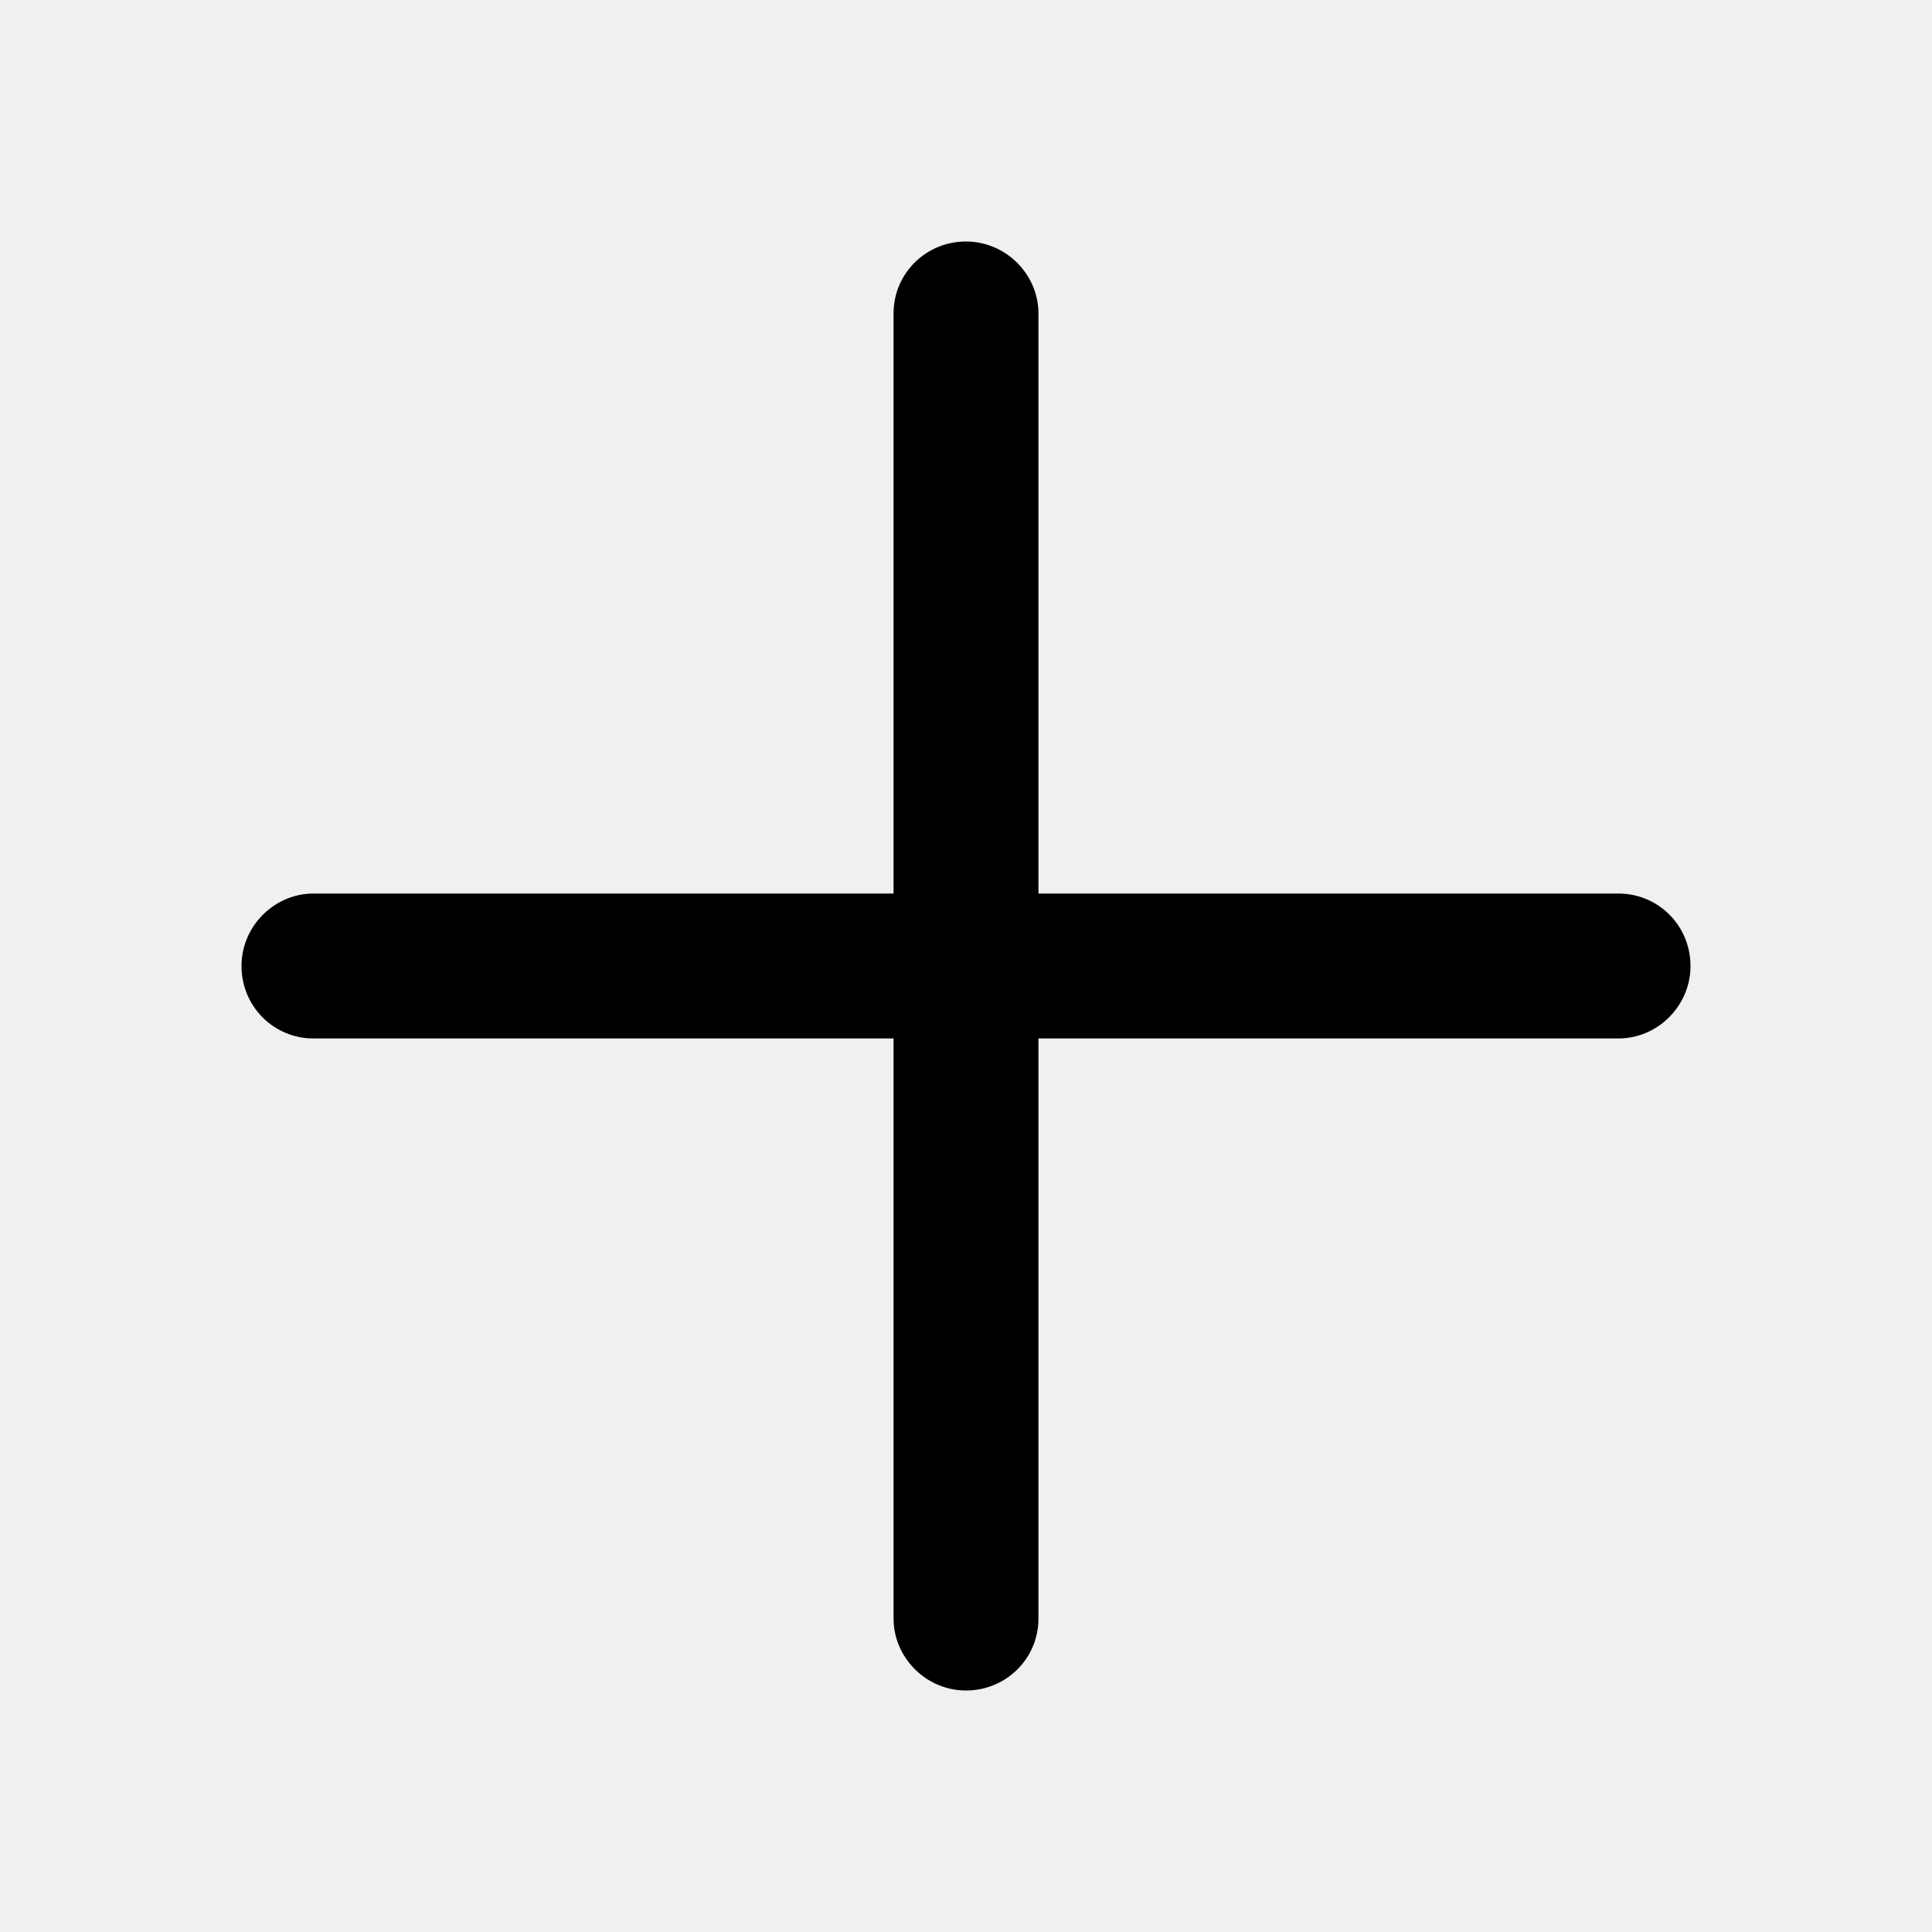
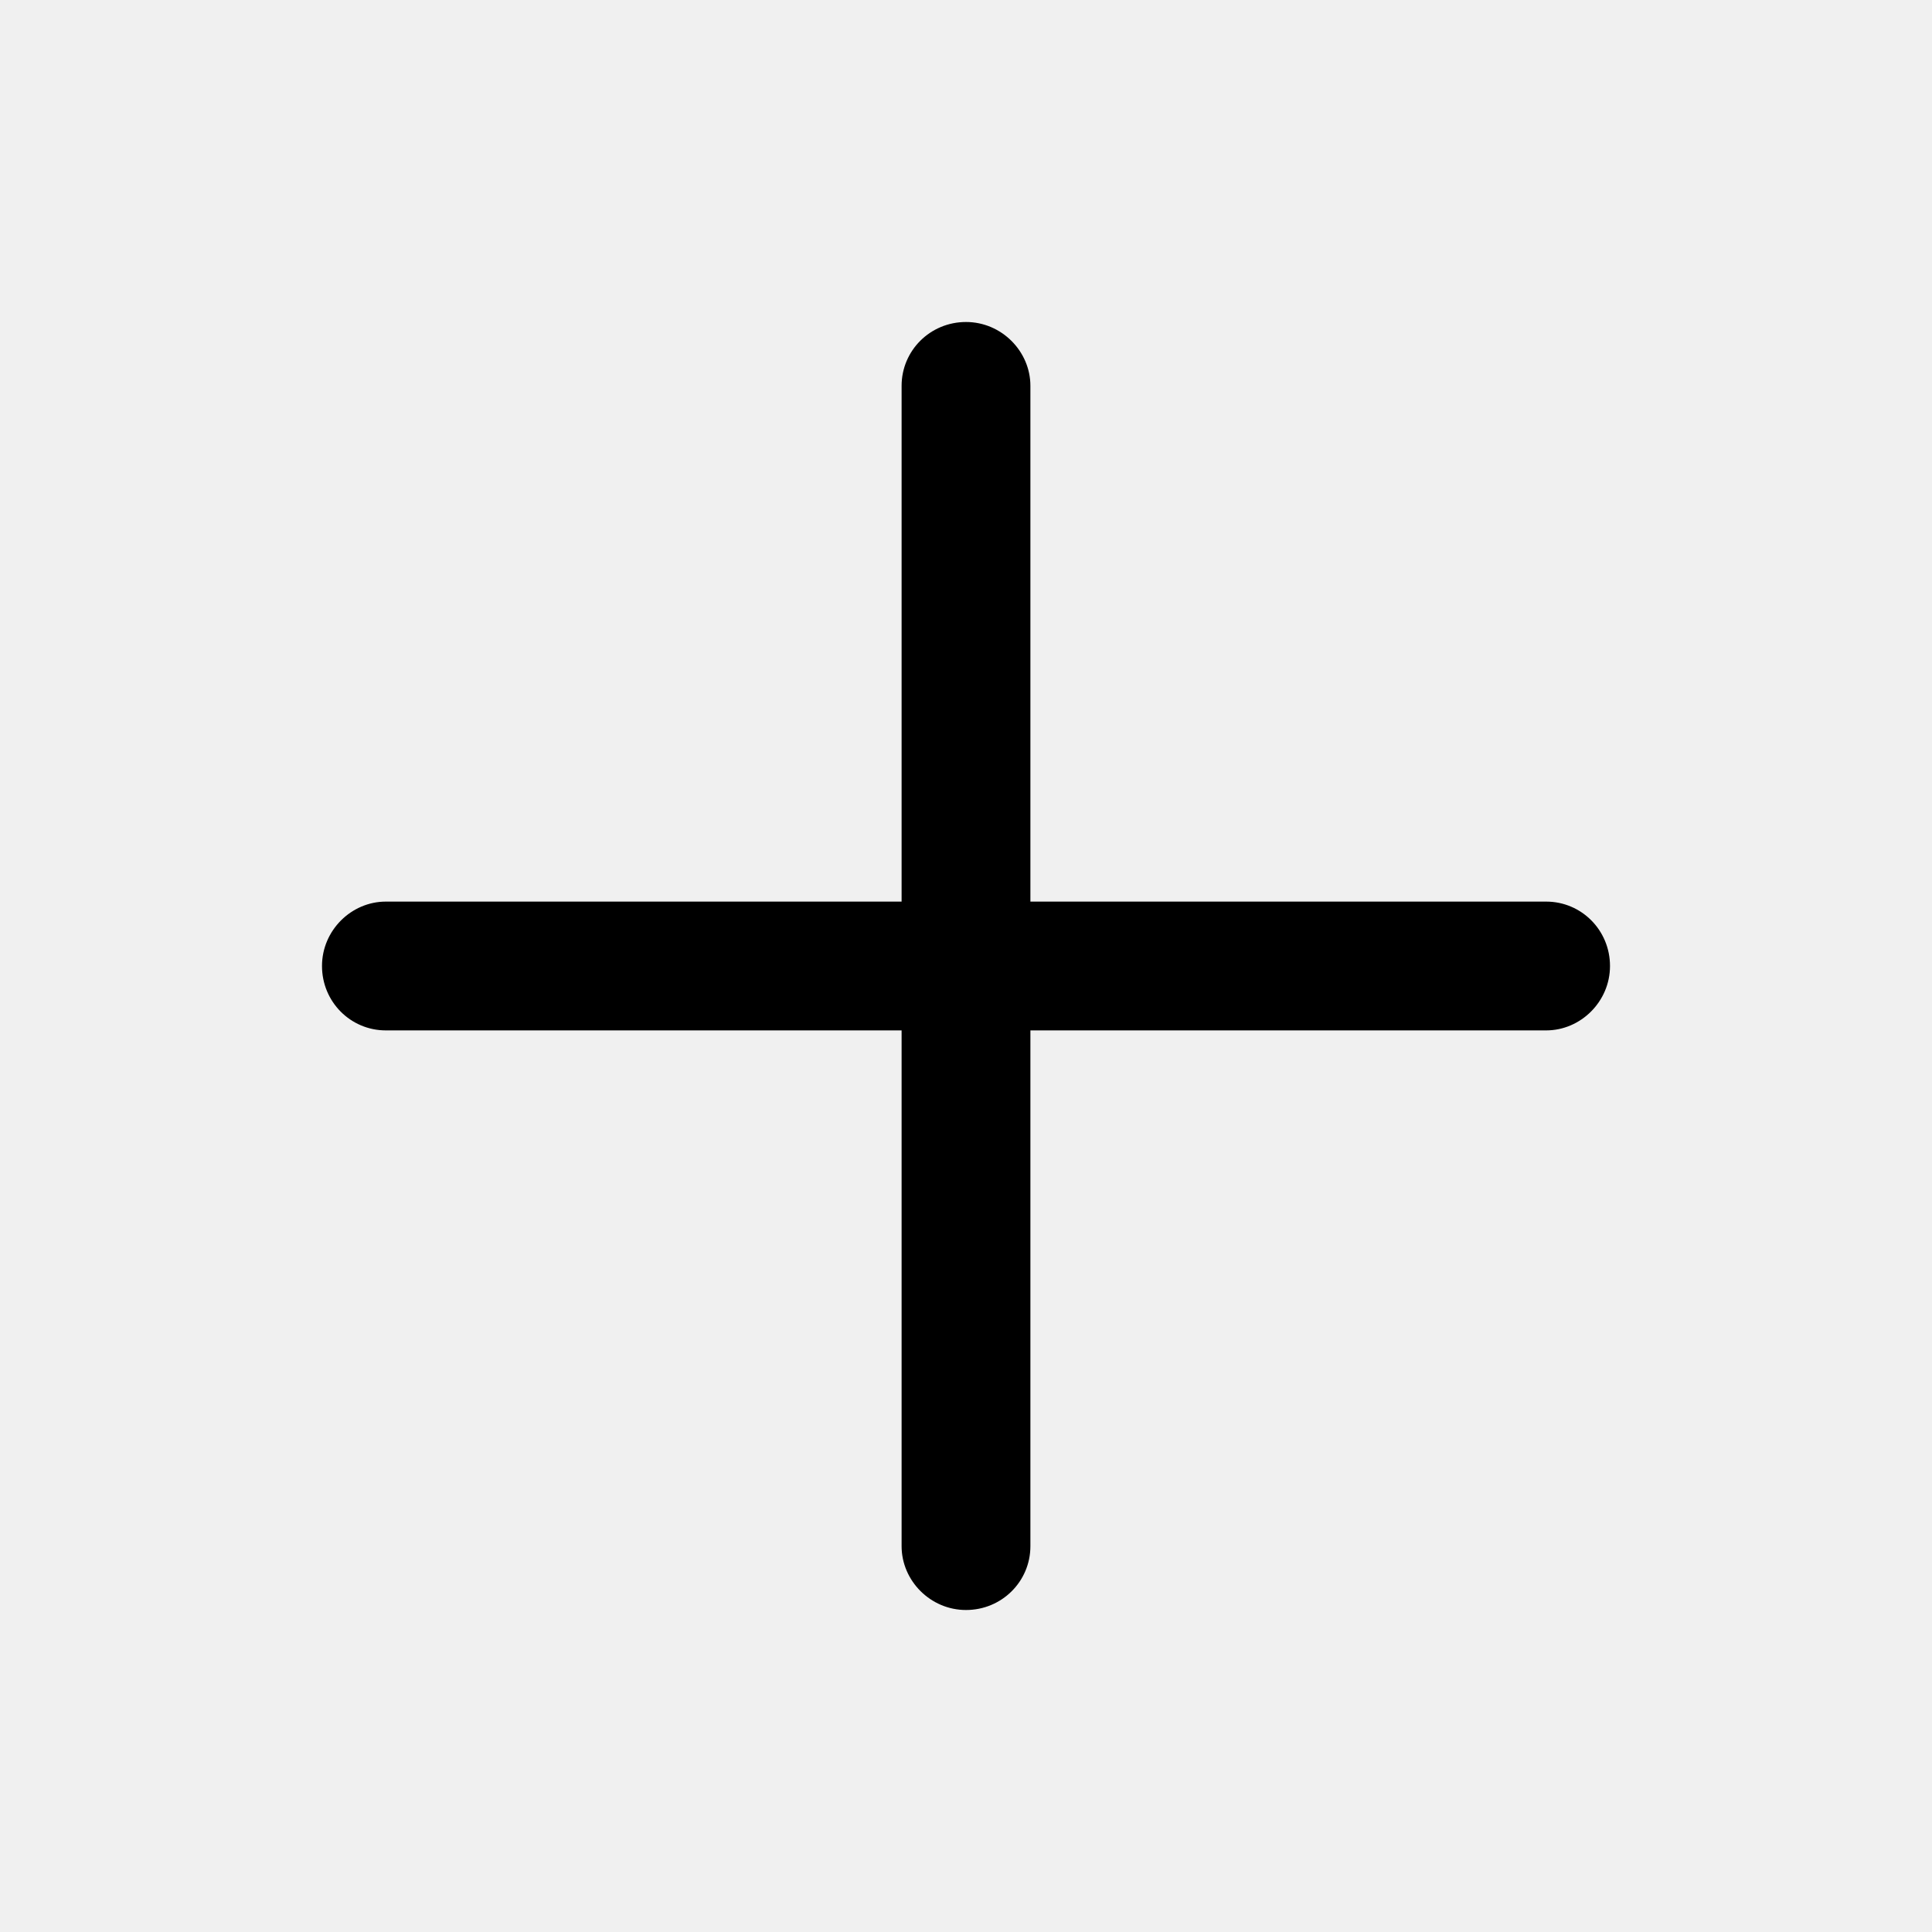
<svg xmlns="http://www.w3.org/2000/svg" xmlns:xlink="http://www.w3.org/1999/xlink" width="24px" height="24px" viewBox="0 0 24 24" version="1.1">
  <defs>
-     <path d="M11.1,11.1 L11.1,3.893 C11.1,3.4 11.499,3 12,3 C12.497,3 12.9,3.41 12.9,3.893 L12.9,11.1 L20.107,11.1 C20.6,11.1 21,11.499 21,12 C21,12.497 20.59,12.9 20.107,12.9 L12.9,12.9 L12.9,20.107 C12.9,20.6 12.501,21 12,21 C11.503,21 11.1,20.59 11.1,20.107 L11.1,12.9 L3.893,12.9 C3.4,12.9 3,12.501 3,12 C3,11.503 3.41,11.1 3.893,11.1 L11.1,11.1 Z" id="path-1" />
+     <path d="M11.2,11.2 L11.2,4.793 C11.2,4.355 11.555,4 12,4 C12.442,4 12.8,4.364 12.8,4.793 L12.8,11.2 L19.207,11.2 C19.645,11.2 20,11.555 20,12 C20,12.442 19.636,12.8 19.207,12.8 L12.8,12.8 L12.8,19.207 C12.8,19.645 12.445,20 12,20 C11.558,20 11.2,19.636 11.2,19.207 L11.2,12.8 L4.793,12.8 C4.355,12.8 4,12.445 4,12 C4,11.558 4.364,11.2 4.793,11.2 L11.2,11.2 Z" id="path-1" />
  </defs>
-   <g id="/plus-" stroke="none" stroke-width="1" fill="none" fill-rule="evenodd">
+   <g id="plus" stroke="none" stroke-width="1" fill="none" fill-rule="evenodd">
    <mask id="mask-2" fill="white">
      <use xlink:href="#path-1" />
    </mask>
-     <use id="plus" fill="#000000" xlink:href="#path-1" />
+     <use fill="#000000" xlink:href="#path-1" />
  </g>
</svg>
